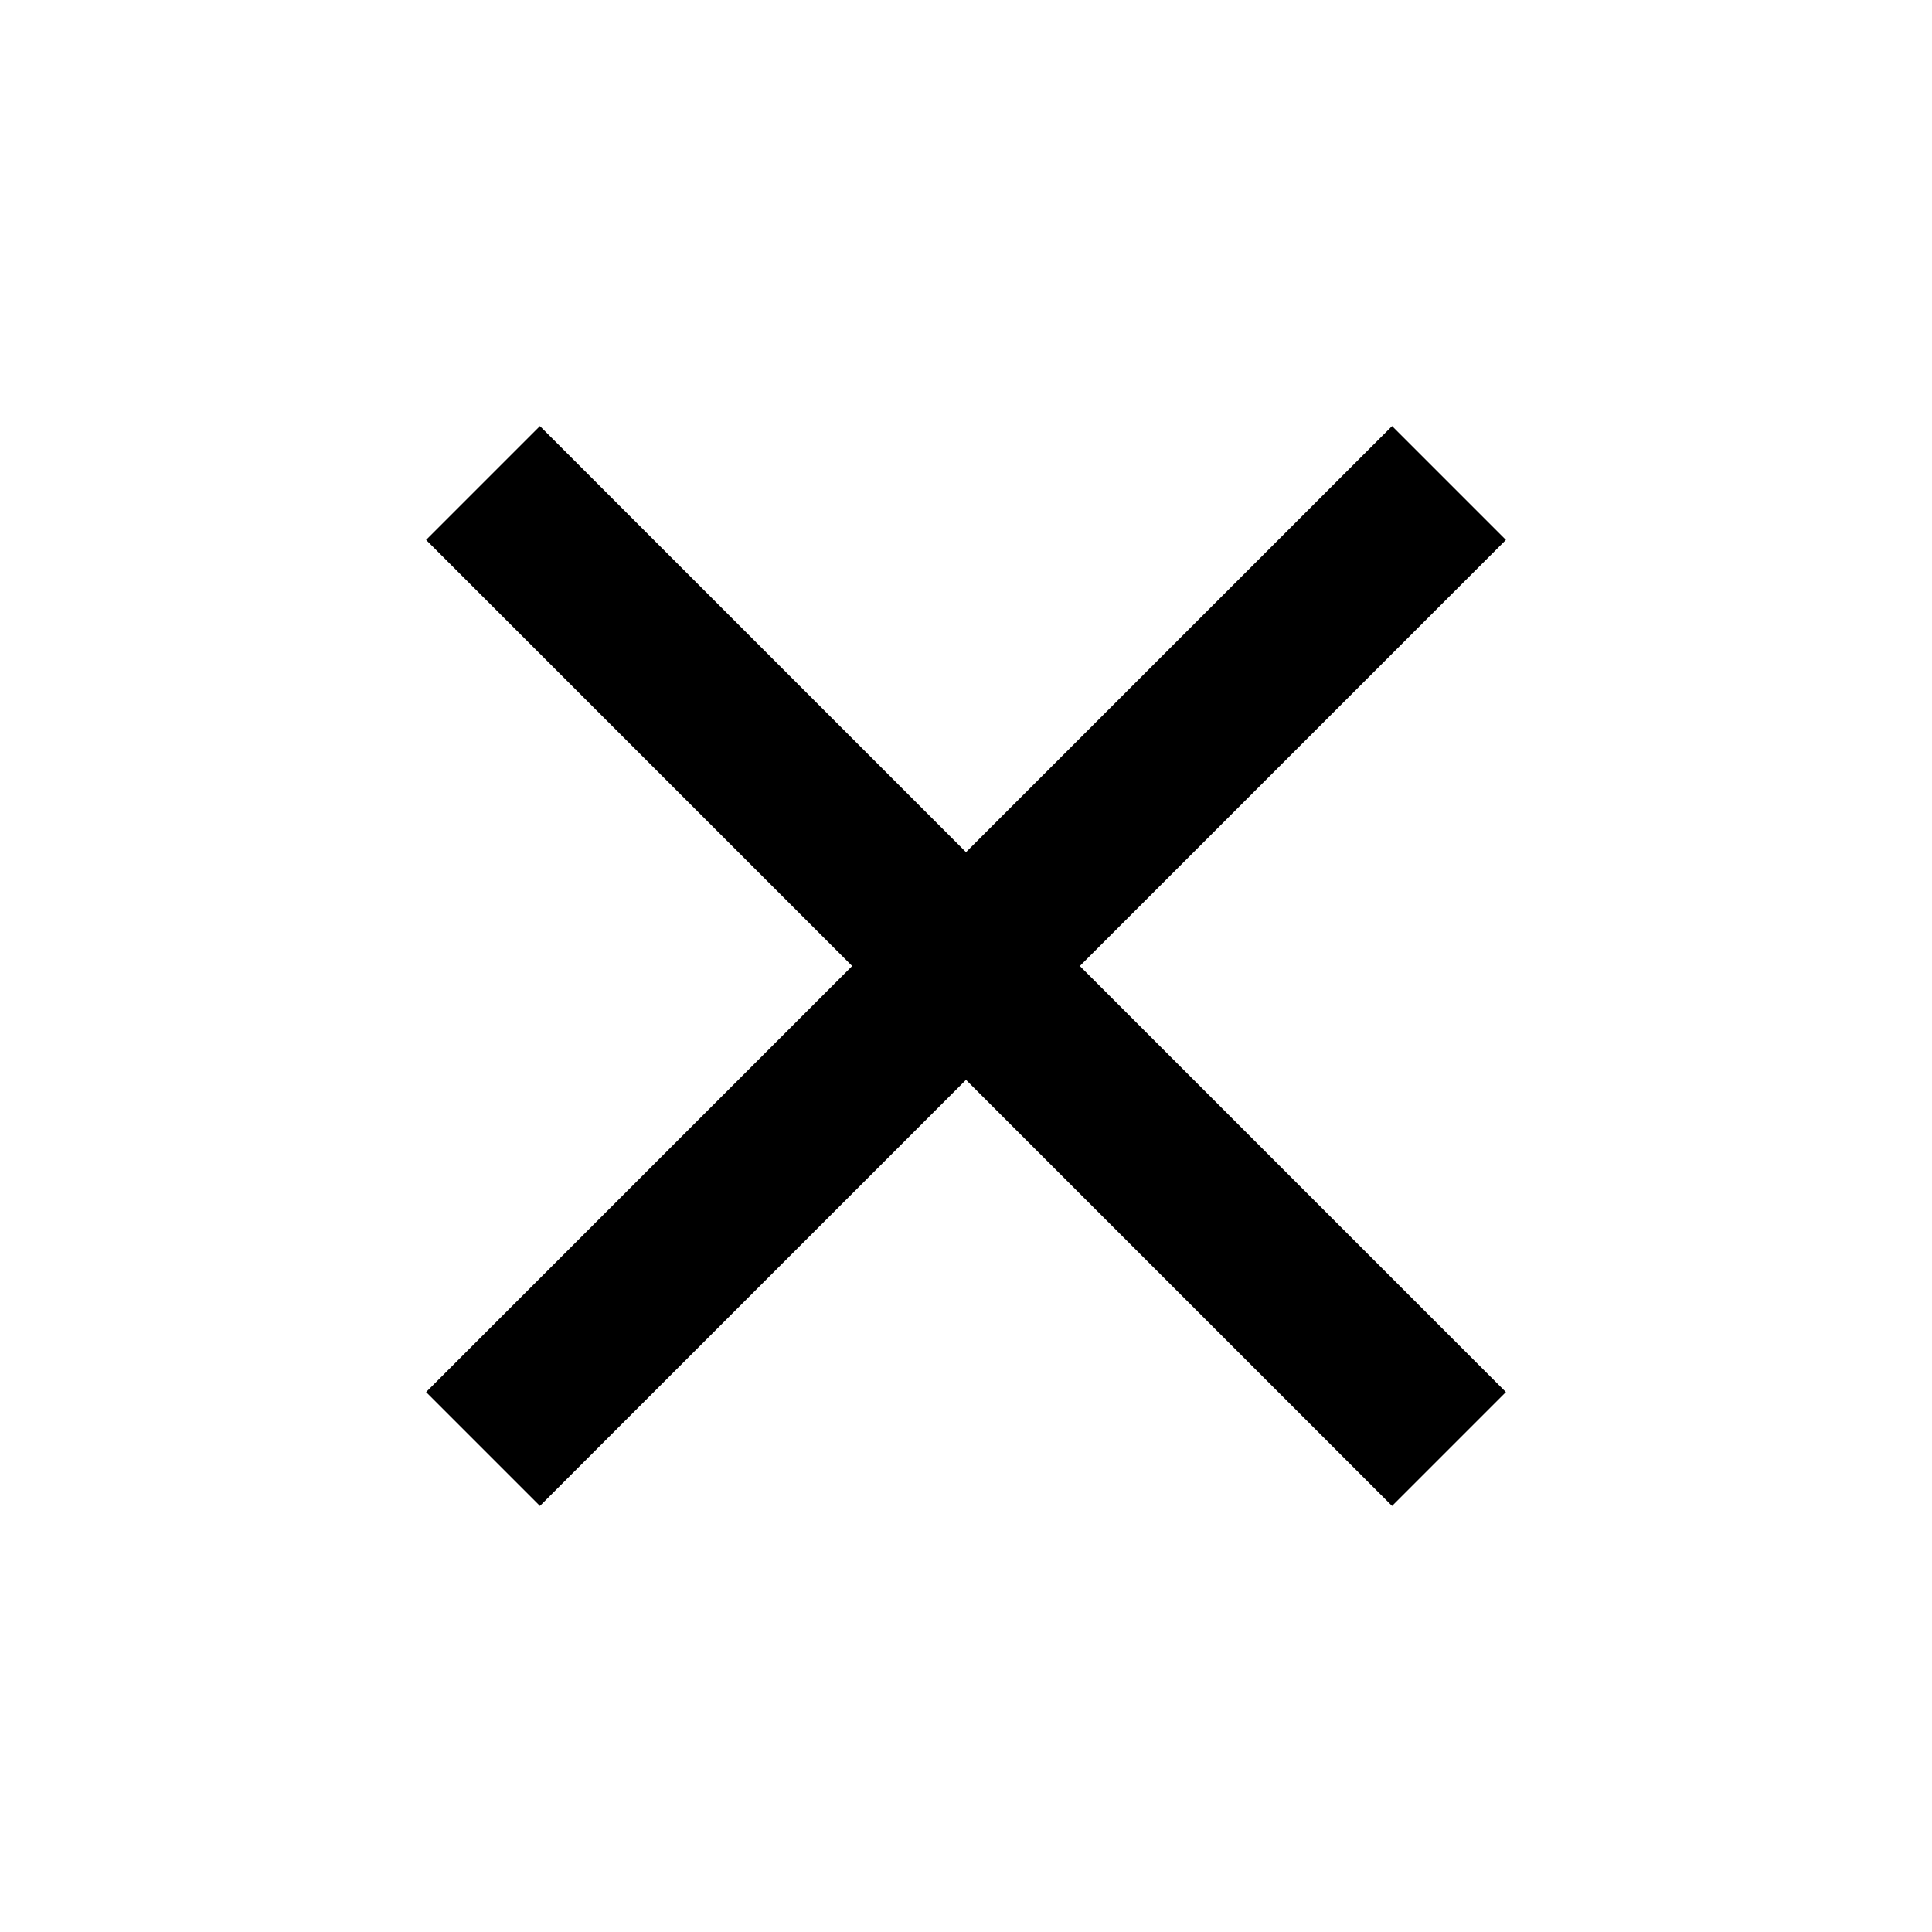
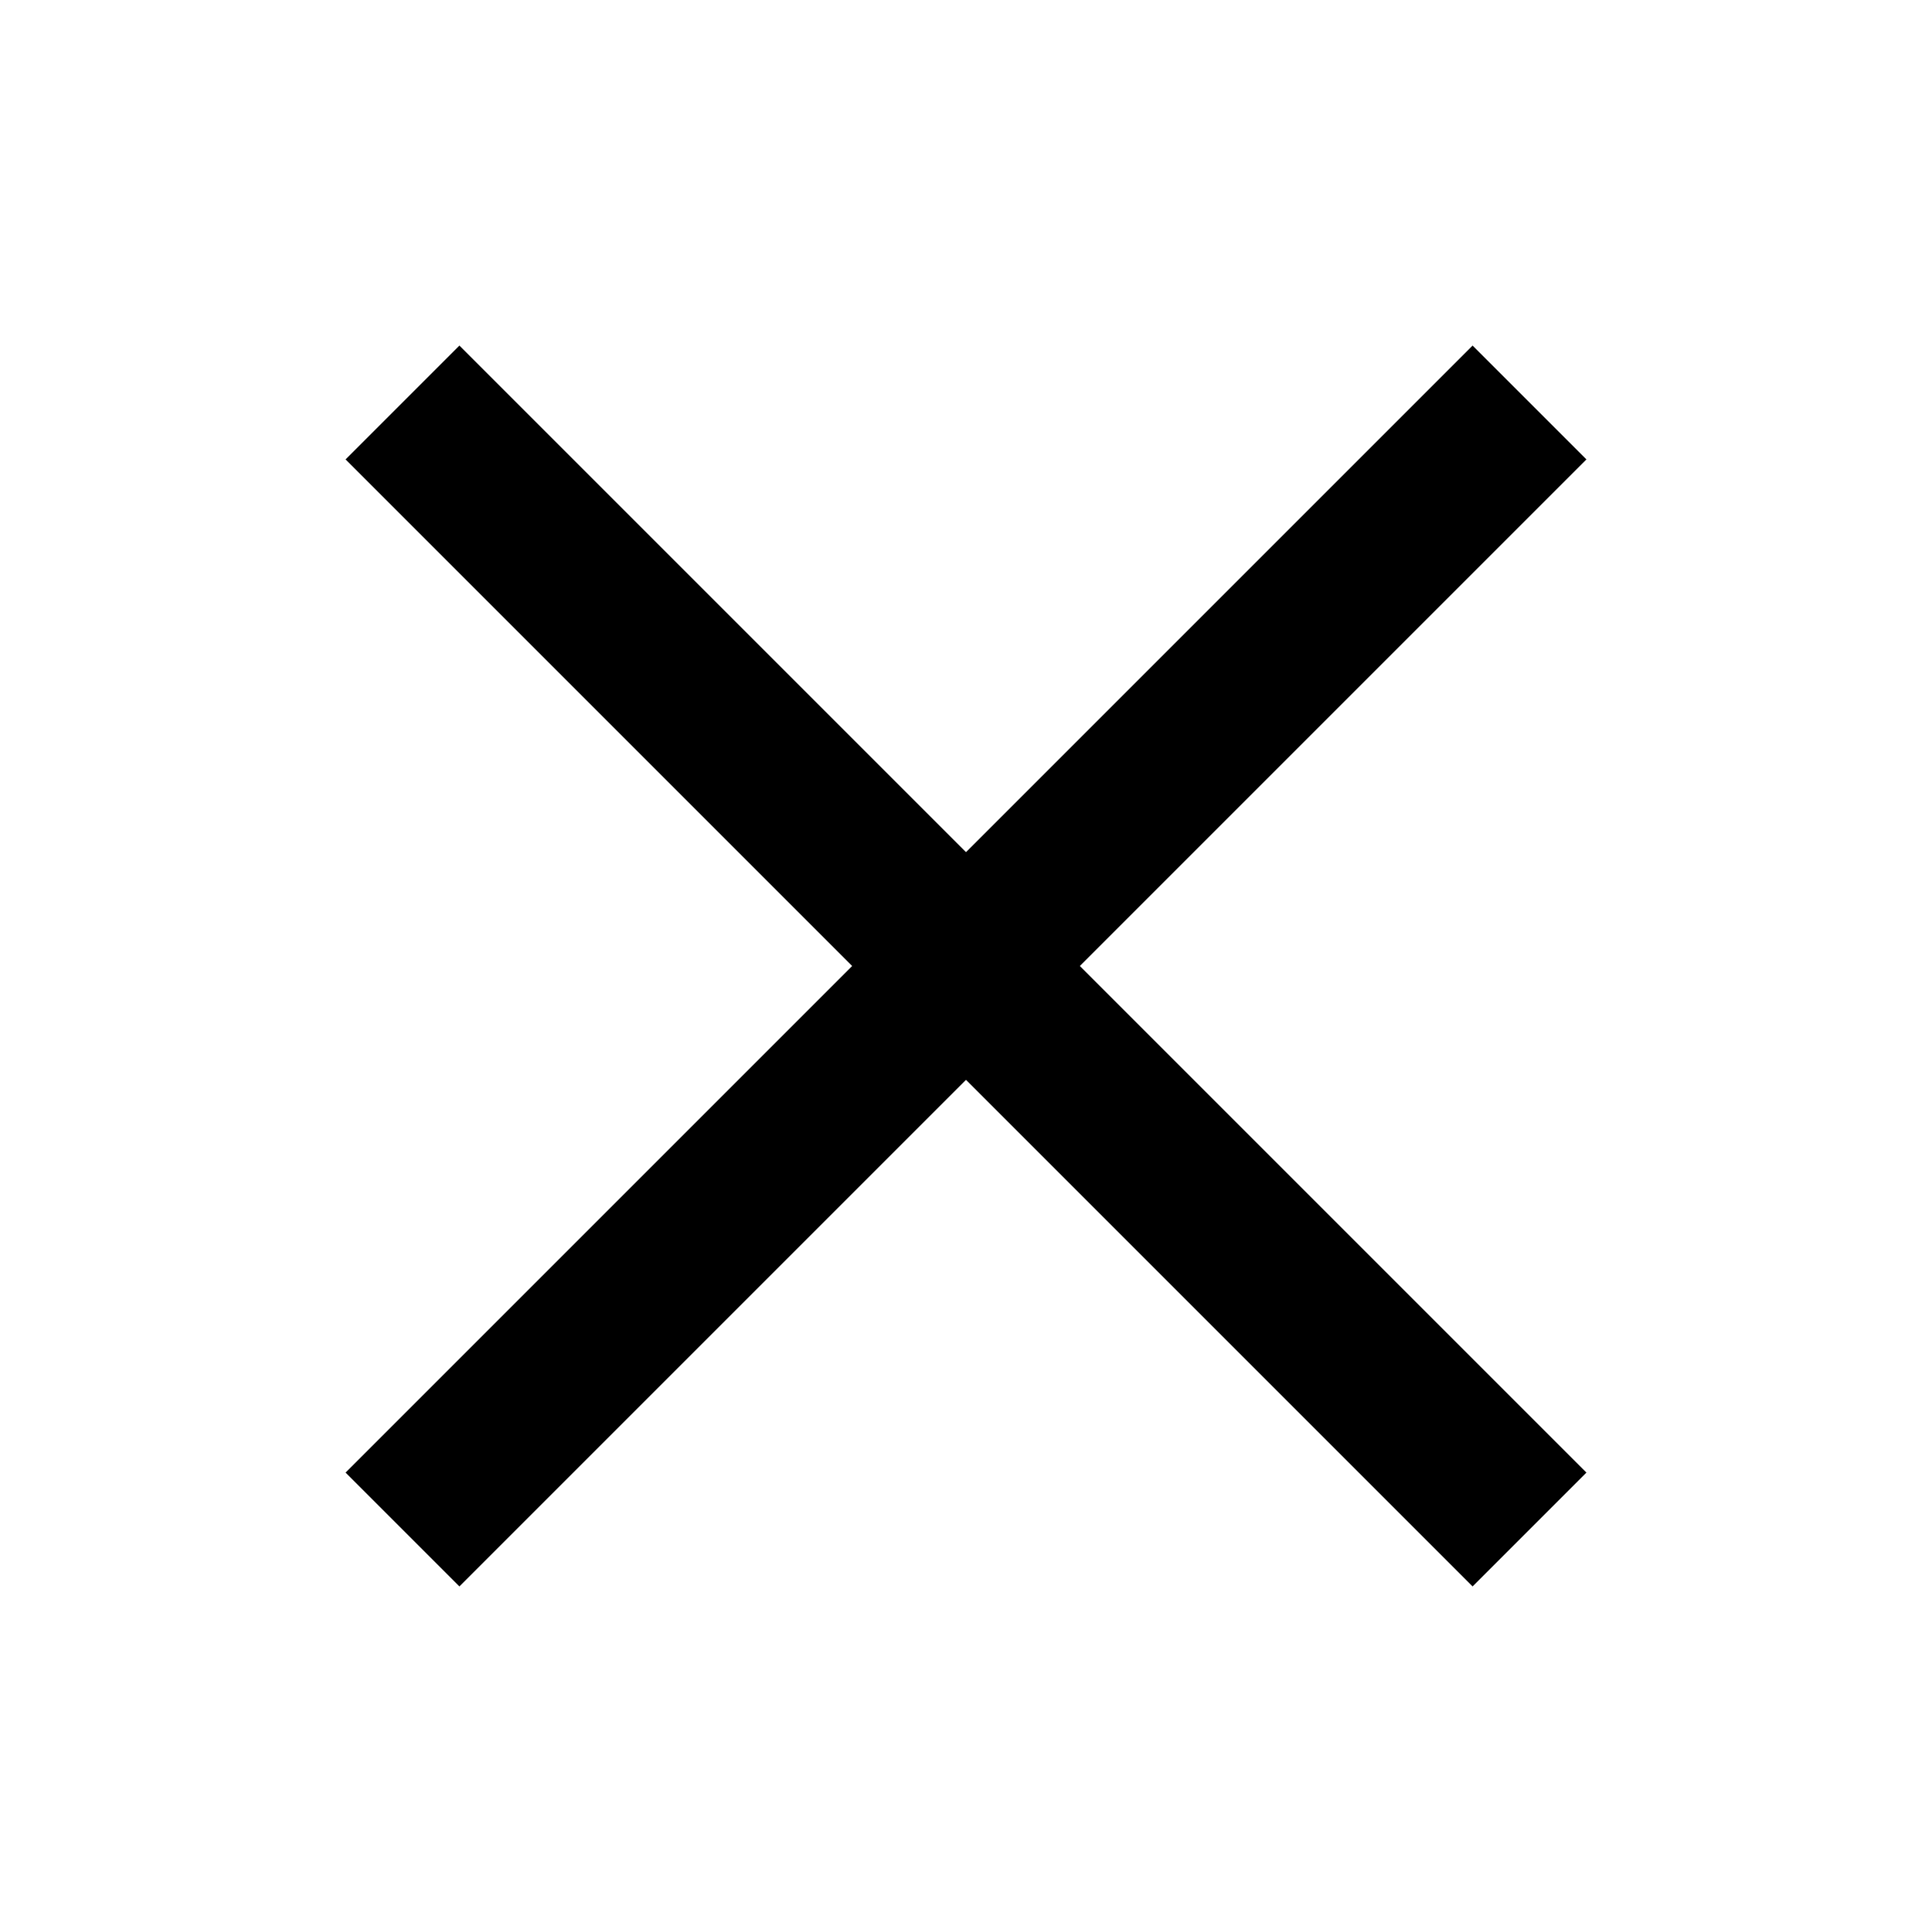
<svg xmlns="http://www.w3.org/2000/svg" id="Layer_1" data-name="Layer 1" viewBox="0 0 24 24">
  <defs>
    <style>.cls-1{fill:none;stroke:#000;stroke-miterlimit:10;stroke-width:2px;}</style>
  </defs>
-   <line class="cls-1" x1="6" y1="6" x2="18" y2="18" />
-   <line class="cls-1" x1="18" y1="6" x2="6" y2="18" />
+   <line class="cls-1" x1="5" y1="5" x2="19" y2="19" />
+   <line class="cls-1" x1="19" y1="5" x2="5" y2="19" />
</svg>
